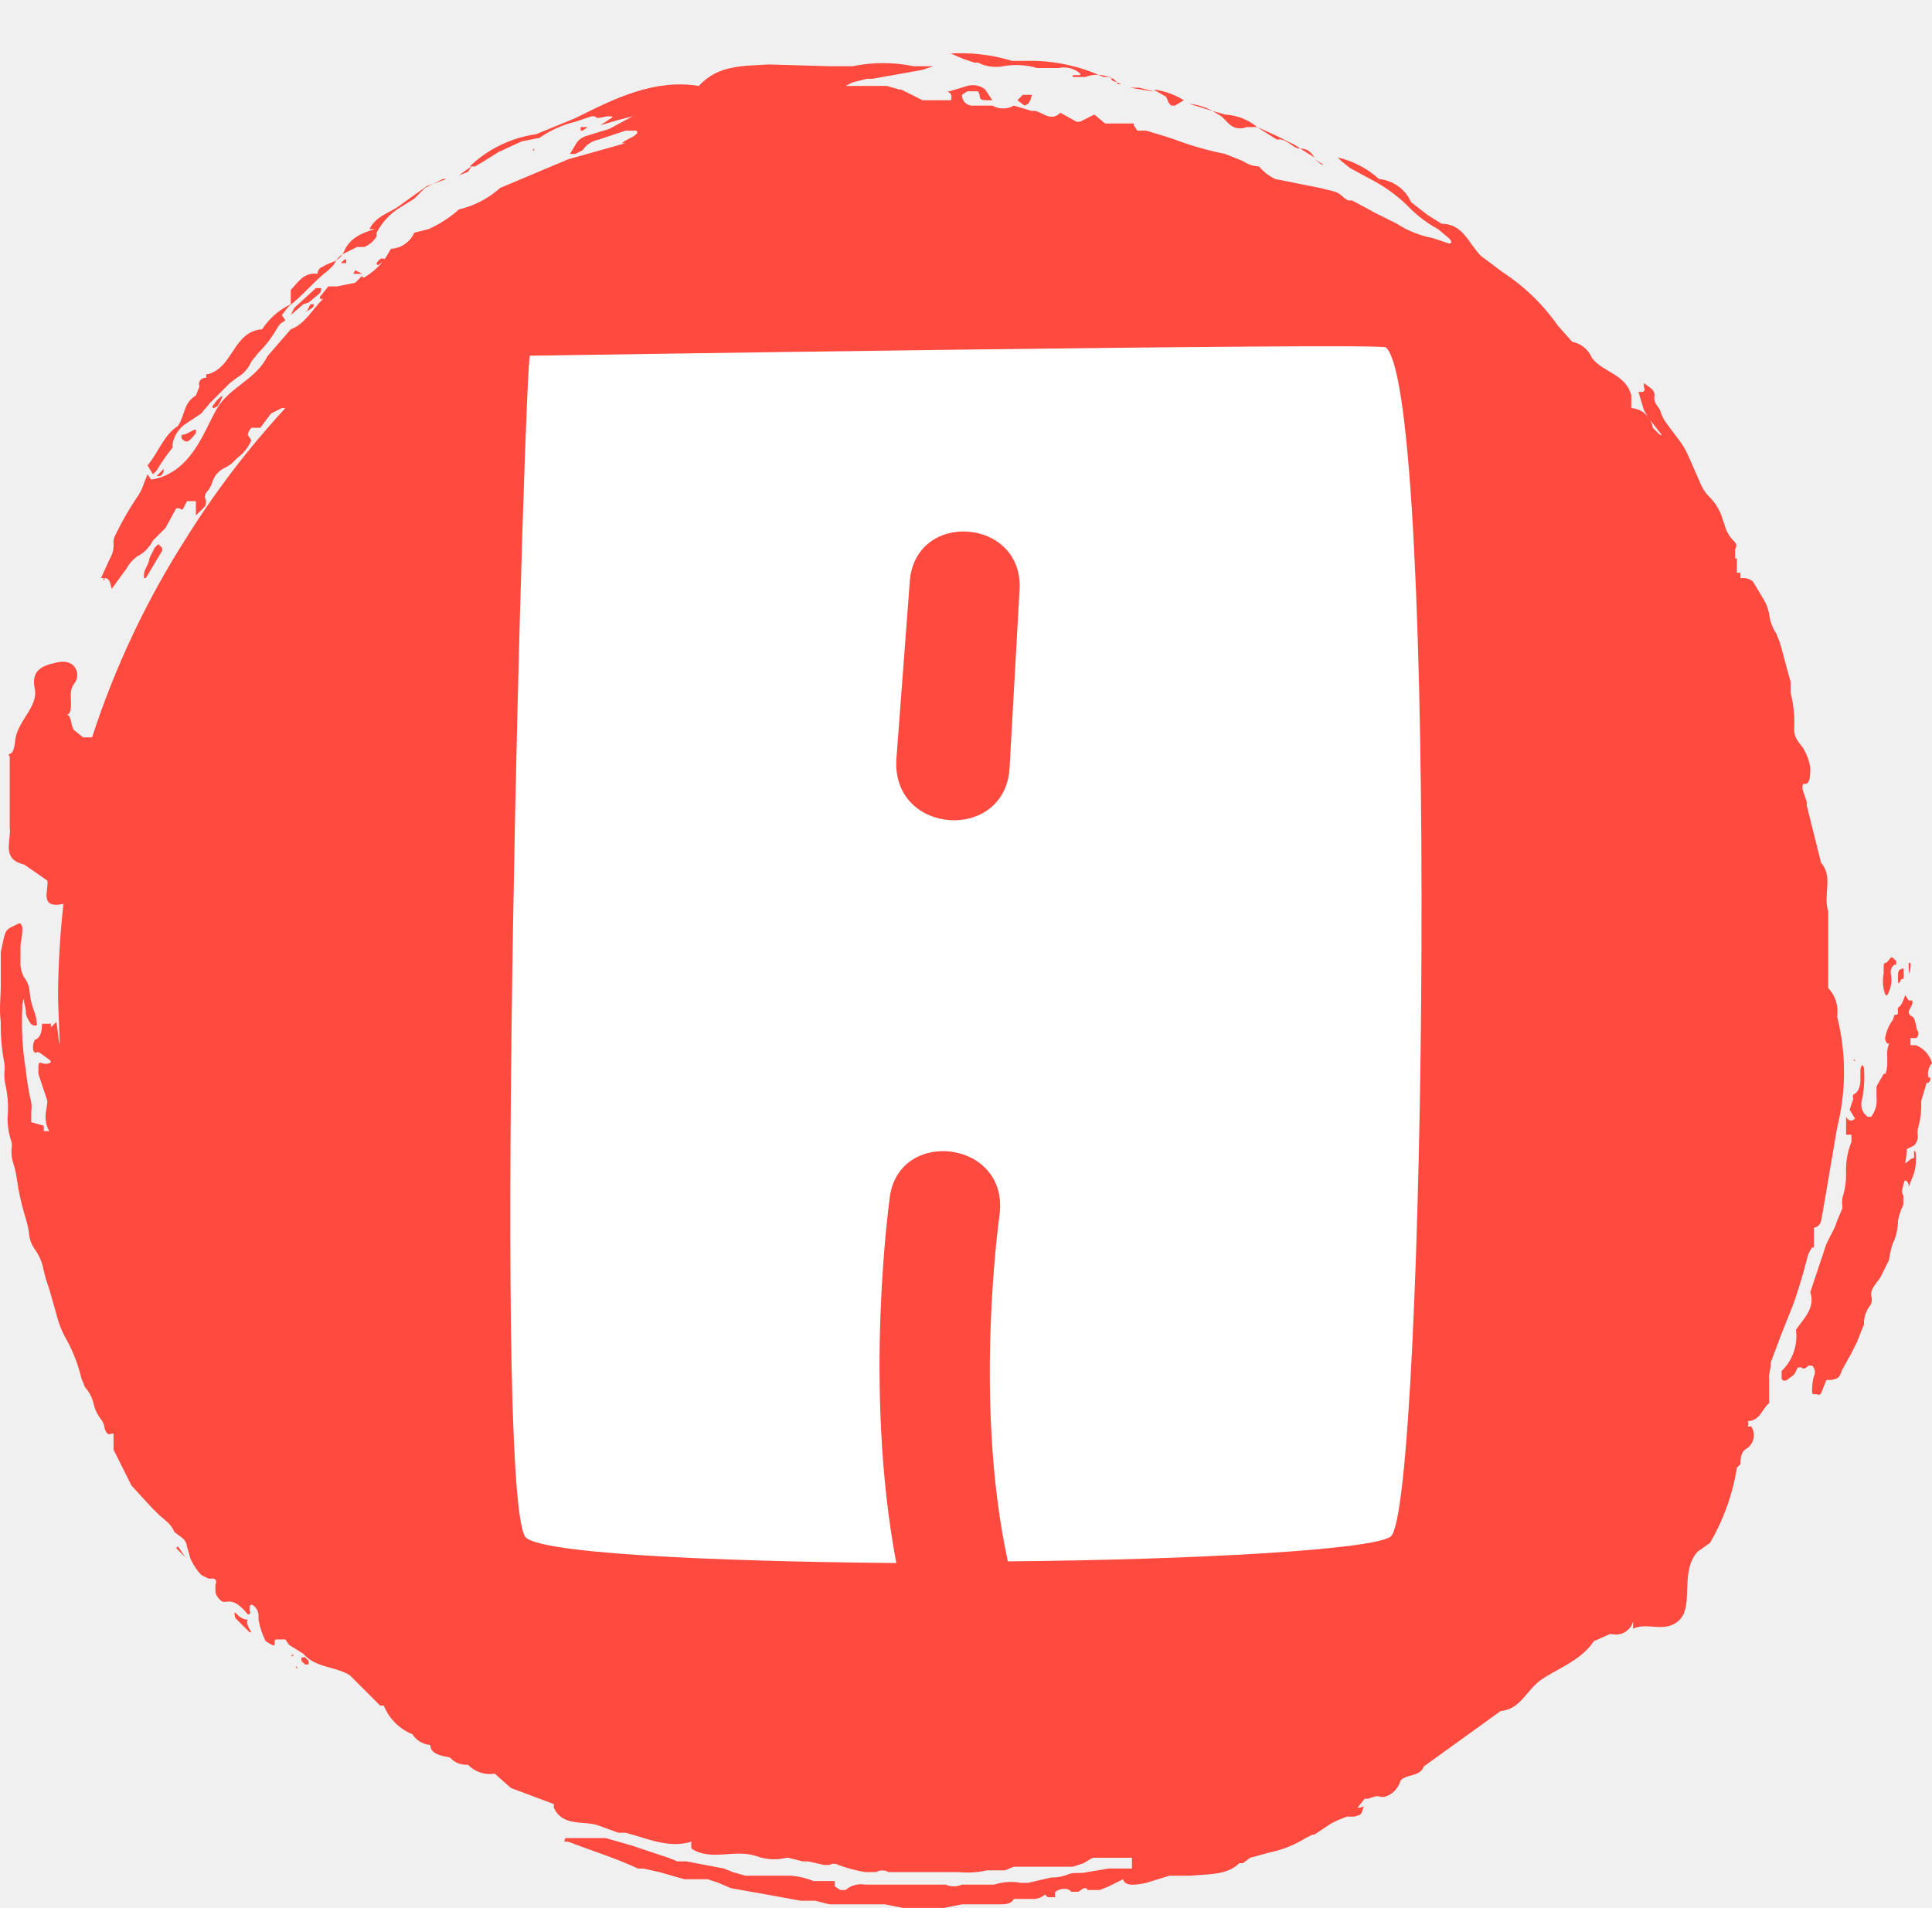
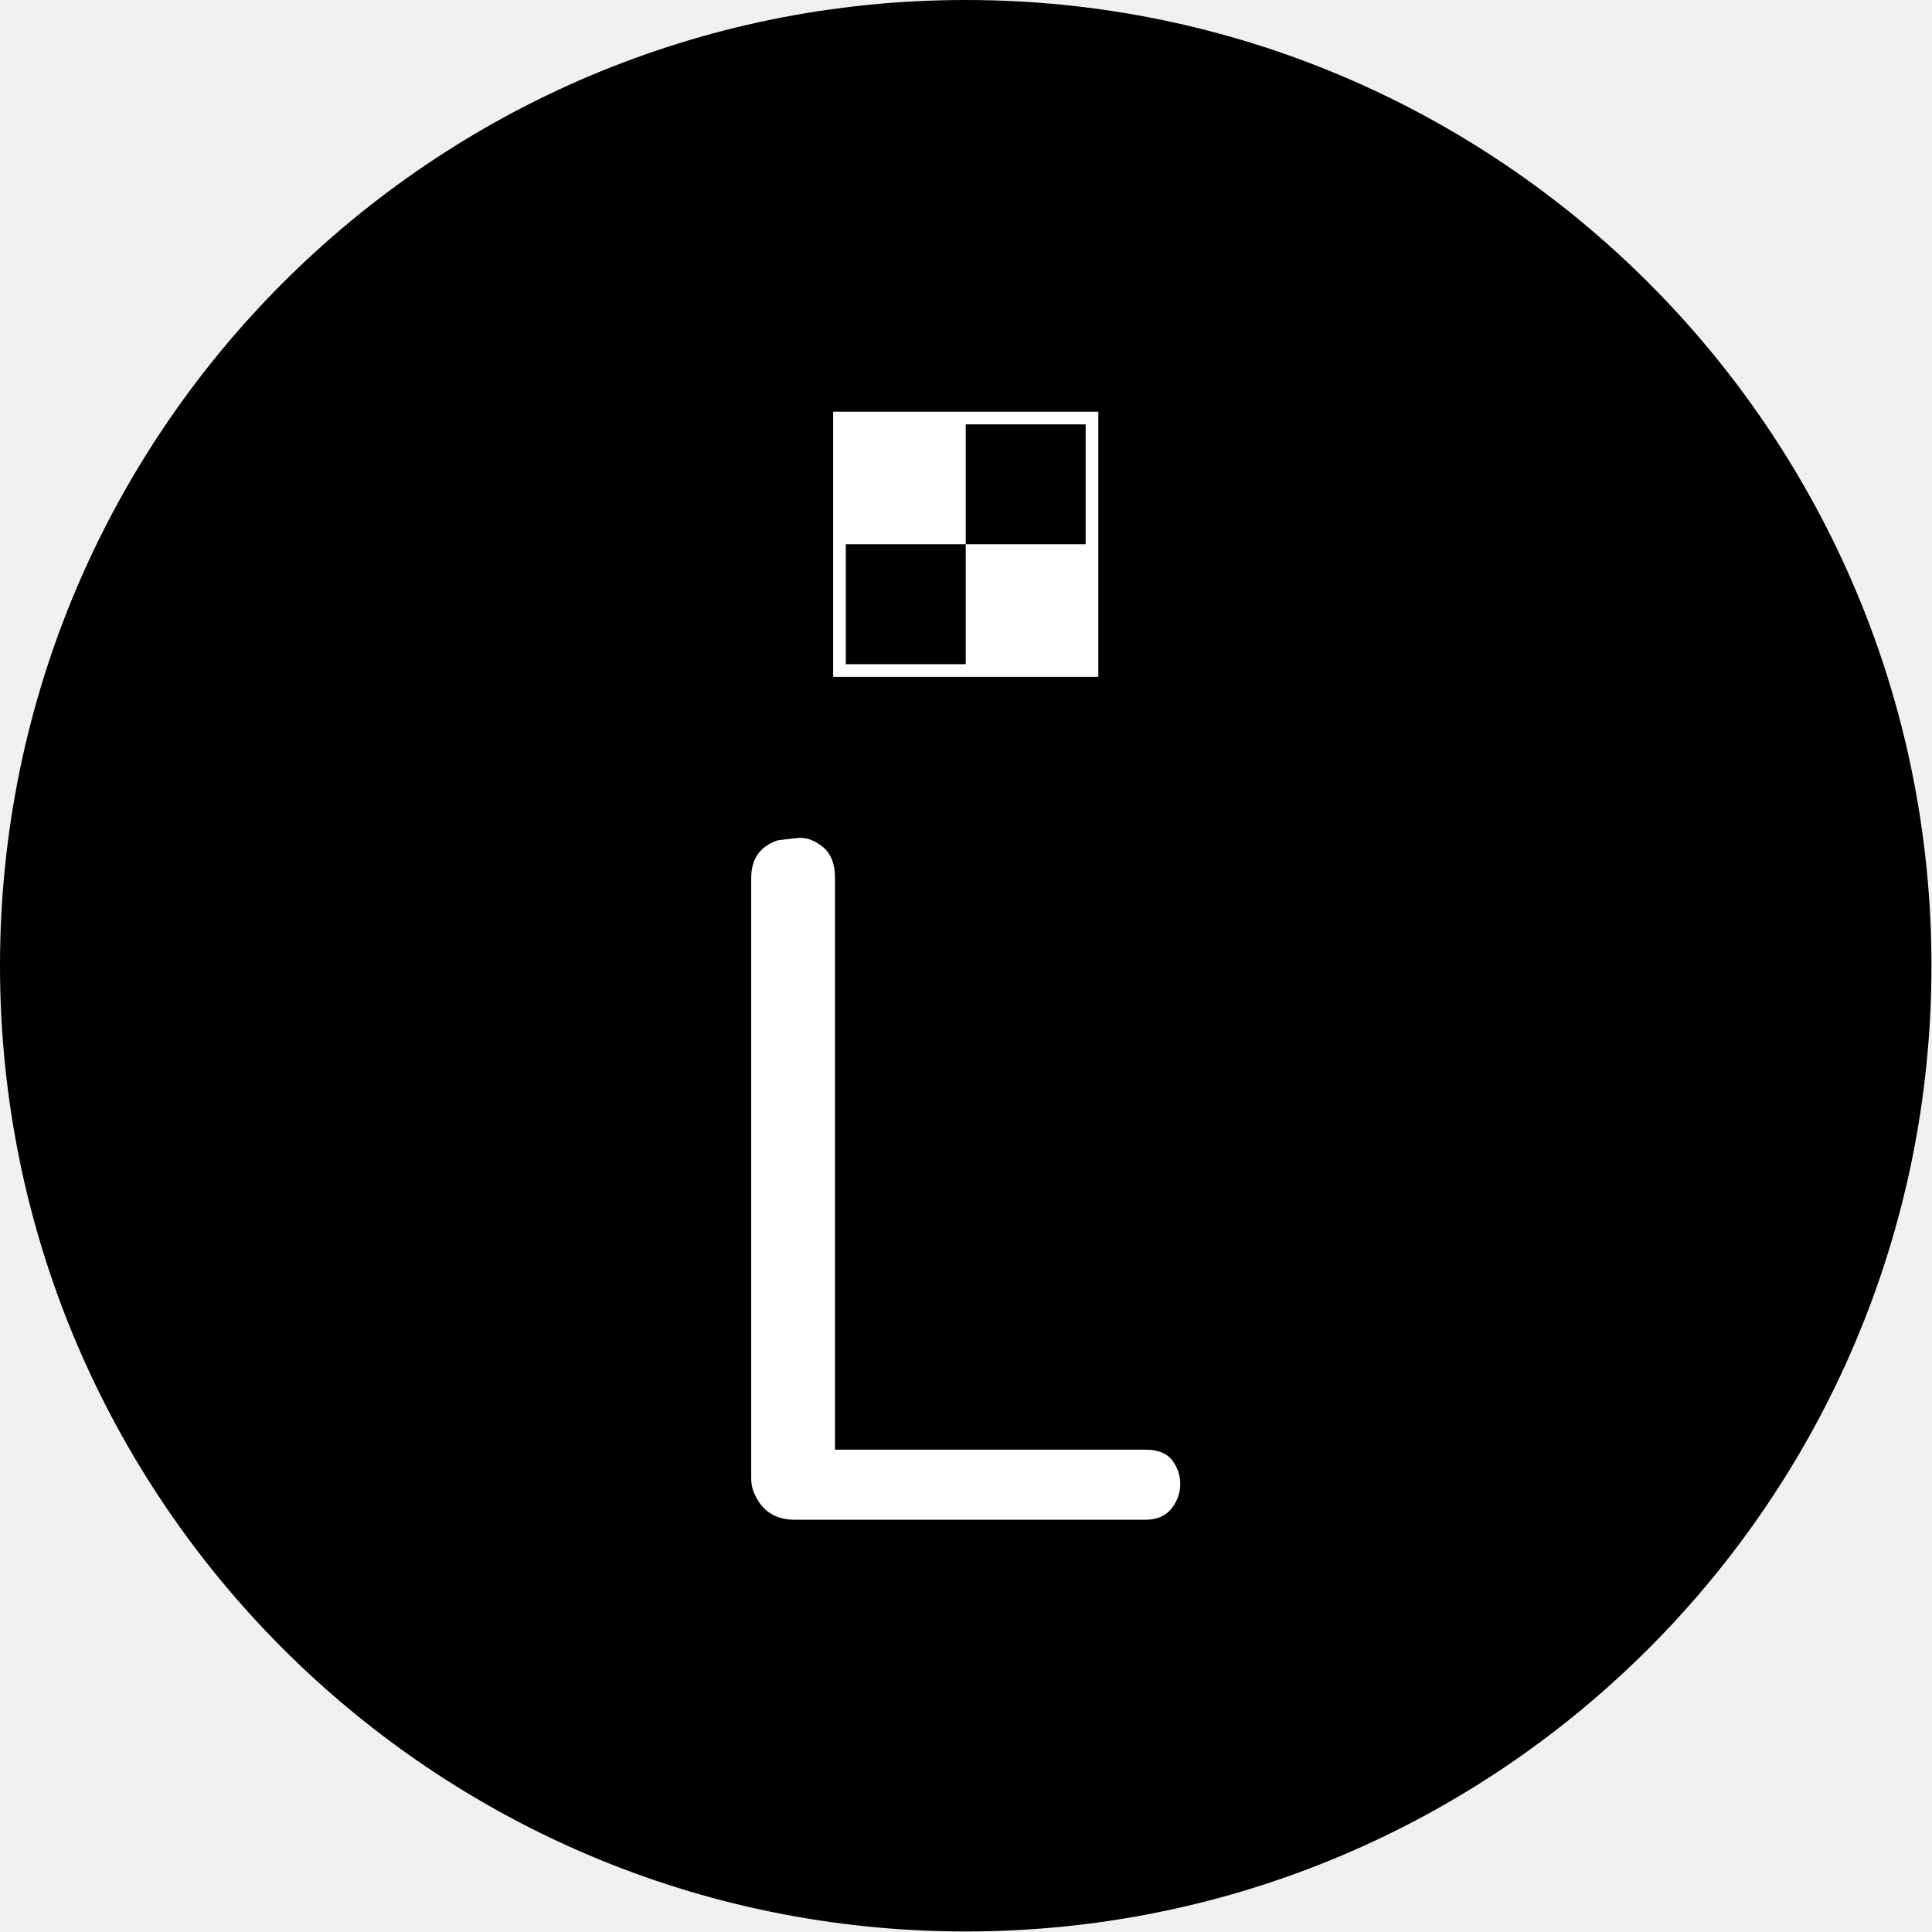
- <svg xmlns="http://www.w3.org/2000/svg" width="308.761" height="304.916" viewBox="0 0 106.008 104.687" class="css-1j8o68f" version="1.1" id="svg23">
-   <defs id="SvgjsDefs2684" />
-   <g id="SvgjsG2685" featurekey="rootContainer" transform="matrix(0.9820593,0,0,0.9820593,-0.05456052,0)" fill="#ff4a3f">
-     <g id="g17">
-       <path d="M19.8 15.3h.5l-.4-.2zm.5.1zm.8-.7c0 .1 0 .1.1.1l.4-.3c-.2-.1-.3-.1-.5.2zm.4-.2zm-4.1 2.3zm-.2.6l.3-.2c.1-.1.1-.2.1-.2h-.2l-.2.4c-.1-.1-.1 0 0 0zm2.2-2.9h-.1l-.2.2h.3zm-2.1 2.4l.6-.5c.1-.1.1-.2.1-.3h-.3l-1.2 1.1-.2.4.7-.6zm-1.1.8z" id="path3" />
-       <path d="M9.7 25v-.2a1.7 1.7 0 0 1 .7-1.1l.9-.6.5-.6.7-.7.4-.4.4-.3a1.9 1.9 0 0 0 .8-.9l.4-.5a5.9 5.9 0 0 0 1-1.3l.2-.3.3-.2-.2-.3.4-.5c.8-.6 1.4-1.4 2.2-2l.3-.3a1.4 1.4 0 0 1 .5-.6l.8-.4h.4a1.4 1.4 0 0 0 .7-.6V13a3.5 3.5 0 0 1 1.3-1.4l.8-.5.2-.2.4-.4 1-.5h.2l-1.1.4-1.4 1c-.6.5-1.4.6-1.8 1.4h.3c-.7.2-1.4.5-1.7 1.2s-.8.6-1.2.9a.4.4 0 0 0-.3.4c-.8-.1-1.1.5-1.5.9v.8a3.9 3.9 0 0 0-1.6 1.4c-1.6.1-1.6 2.1-3 2.5h-.1a.2.2 0 0 0 0 .2c-.3 0-.5.2-.4.5l-.2.5c-.7.4-.6 1.1-1 1.7-.8.5-1.1 1.5-1.7 2.2l.3.5.2-.2a11.6 11.6 0 0 1 .9-1.3zM53.9 3.3l.6.2h.2a2.2 2.2 0 0 0 1.4.2 4.1 4.1 0 0 1 1.9.1h1.2a1.4 1.4 0 0 1 1.2.3.1.1 0 0 1 0 .1H60a.1.1 0 0 0 0 .1h.7a1.8 1.8 0 0 1 1.3 0c.2 0 .1.1.2.2l.5.2h-.2c-.2-.4-.5-.4-.8-.4a9.7 9.7 0 0 0-4.3-.9h-.8A9.8 9.8 0 0 0 53 3h.2zm7.3 3.1zM50.3 4.7zm10.9 1.7h.2-.2zM19 14.7zm32.1-10zm17.6 2.2a.9.9 0 0 0 1 .2h.6a3.1 3.1 0 0 0-1.8-.7l-.7-.2.5.3zm-3.4-1.3c0 .1.1.2.2.3h.2l.5-.3a4.2 4.2 0 0 0-1.7-.6l.7.4zm7.4 2.7l.8.5c-.2-.3-.4-.5-.8-.5z" id="path5" />
-       <path d="M99 76.1l.6-1.6.6-1.5c.2-.5.6-1.8.8-2.6a1.7 1.7 0 0 1 .3-.7h.1v-1.1c.5-.1.4-.6.5-.9l.8-4.7a12.7 12.7 0 0 0 0-6.2 1.9 1.9 0 0 0-.5-1.6v-4.3c-.3-.9.3-1.9-.4-2.7L101 45a.4.4 0 0 0 0-.2l-.2-.6a.5.5 0 0 1 0-.4h.1c.3 0 .3-.5.3-.9a3 3 0 0 0-.4-1.1l-.3-.4a1.1 1.1 0 0 1-.2-.7 6.7 6.7 0 0 0-.2-2v-.6c-.2-.7-.4-1.5-.6-2.2l-.2-.5a2.5 2.5 0 0 1-.4-1.1 2.5 2.5 0 0 0-.3-.8l-.6-1a.8.8 0 0 0-.6-.2h-.1V32h-.2v-.8H97V31a.4.4 0 0 0 0-.1v-.2c.1-.2.1-.3-.1-.5a1.8 1.8 0 0 1-.4-.6l-.2-.6a2.9 2.9 0 0 0-.7-1.2 2.2 2.2 0 0 1-.5-.7l-.7-1.6a4.3 4.3 0 0 0-.6-1l-.6-.8a2.4 2.4 0 0 1-.4-.8l-.2-.3a.6.6 0 0 1-.1-.5.5.5 0 0 0-.2-.4l-.4-.3v.2c.1.2 0 .3-.1.3h-.2l.3 1 .3.5.7.9h-.1l-.2-.2-.2-.2a1.3 1.3 0 0 0-1.2-1.1v-.7c-.3-1.2-1.6-1.3-2.2-2.1a1.5 1.5 0 0 0-1.1-.9l-.8-.9a11.3 11.3 0 0 0-3.1-3l-.8-.6-.4-.3c-.7-.7-1-1.8-2.2-1.8l-.8-.5-.9-.7a2.2 2.2 0 0 0-1.8-1.3 5.1 5.1 0 0 0-2.3-1.2l.2.2.5.4 1.3.7a8.5 8.5 0 0 1 2.1 1.6 6.8 6.8 0 0 0 1.5 1.1l.6.5c.1.1.2.2.1.3H81l-.9-.3a5.6 5.6 0 0 1-2-.8l-1.2-.6-1.3-.7h-.2c-.3-.1-.4-.4-.8-.5l-.8-.2-2.5-.5a2.6 2.6 0 0 1-.9-.7 1.7 1.7 0 0 1-.9-.3l-1-.4a18.1 18.1 0 0 1-2.8-.8l-.6-.2-1-.3h-.5l-.2-.3v-.1h-1.6l-.6-.5-.4.2-.4.2h-.2l-.9-.5c-.6.6-1.1-.2-1.6-.1l-1-.3a1.2 1.2 0 0 1-1.2 0h-1.2a.6.6 0 0 1-.5-.6l.3-.2h.6a.7.7 0 0 1 .1.3c0 .2.2.2.5.2h.2l-.4-.6a1.1 1.1 0 0 0-1-.2l-1 .3H53c.3.2.2.3.2.5h-1.6l-.4-.2-.8-.4h-.1l-.7-.2h-2.3l.4-.2.8-.2h.3l1.7-.3 1.1-.2.6-.2h-1.1a8.4 8.4 0 0 0-3.4 0h-1.3L43 3.6c-1.4.1-2.8 0-3.9 1.2-2.5-.4-4.7.7-6.9 1.8l-2.2.9a6.7 6.7 0 0 0-3.7 1.8h.3l.5-.3.8-.5 1.3-.6 1-.2a6 6 0 0 1 2-.9l.9-.3h.2c.1.2.5 0 .7 0h.2c.1 0 .1.1 0 .1l-.6.4 1-.3.8-.2-1.3.7-1.3.4a1 1 0 0 0-.6.5l-.3.5h.3l.4-.2a1.4 1.4 0 0 1 .9-.6l1.5-.5h.5a.1.1 0 0 1 .1.2c-.2.2-.6.3-.8.5h.2l-3.2.9-3.8 1.6a5.2 5.2 0 0 1-2.3 1.2 6.6 6.6 0 0 1-1.7 1.1l-.8.2a1.5 1.5 0 0 1-1.3.9l-.3.5a3.7 3.7 0 0 1-1.2 1.1h-.1v-.1l-.2.2-.2.2-1 .2h-.5l-.4.5c-.1.1-.1.2 0 .2h.1c-.6.6-1 1.4-1.8 1.7L15 19.9c-.6 1.2-1.8 1.6-2.6 2.6s-1.4 3.9-3.9 4.3l-.2-.3-.2.5a2.7 2.7 0 0 1-.4.8 16.9 16.9 0 0 0-1.2 2.1.8.8 0 0 0-.1.5 1.4 1.4 0 0 1-.2.8l-.5 1.1h.2c.3 0 .3.3.4.6l.8-1.1a2.2 2.2 0 0 1 .6-.7 2 2 0 0 0 .9-.9l.3-.3.4-.4.6-1.1h.2c.1.1.1.1.2 0l.2-.4h.5v.8l.5-.5a.5.5 0 0 0 0-.5.4.4 0 0 1 .1-.3 1.5 1.5 0 0 0 .3-.5 1.3 1.3 0 0 1 .8-.9l.3-.2.3-.3a2.4 2.4 0 0 0 .8-1l-.2-.3c0-.1.1-.3.2-.4h.5l.6-.8.6-.3h.2a48.8 48.8 0 0 0-5.5 7.2h-.1.1a48.4 48.4 0 0 0-5.3 11.2h-.5l-.5-.4c-.2-.2-.1-.7-.4-.9h.1c.3-.5-.1-1.2.3-1.7s.1-1.4-.9-1.2-1.5.5-1.3 1.5-1 1.8-1.1 2.9-.5.5-.3.9v3.9c.1.8-.5 1.8.8 2.1l1.3.9c.1.5-.5 1.6.9 1.3a49.2 49.2 0 0 0-.3 5c0 1.1.1 2.2.1 3.3v-.4c-.1-.4-.1-.8-.2-1.3l-.3.3v-.2h-.5c0 .5-.1.8-.4.9a.9.9 0 0 0-.1.5c0 .1.1.3.2.2s.4.2.7.4-.2.3-.4.2-.2.1-.2.3v.3l.5 1.5c0 .3-.1.6-.1.9a1.7 1.7 0 0 0 .2.8h-.3v-.3l-.7-.2v-.6a1.5 1.5 0 0 0 0-.5 14.6 14.6 0 0 1-.3-1.8 16.6 16.6 0 0 1-.2-3.5.9.9 0 0 1 .1-.5v.2a2.9 2.9 0 0 1 .1.5.8.8 0 0 0 .1.4c.1.2.2.4.4.4s.1-.1.1-.2a2.1 2.1 0 0 0-.1-.5 4.2 4.2 0 0 1-.3-1.3 1.5 1.5 0 0 0-.3-.7 1.6 1.6 0 0 1-.2-.9v-.8c0-.3.1-.6.1-.9a.5.5 0 0 0-.1-.4h-.1c-.8.4-.7.2-1 1.6V55c0 .7-.1 1.4 0 2.1a10.8 10.8 0 0 0 .2 2.3 1.8 1.8 0 0 1 0 .5 3.1 3.1 0 0 0 .1.9 5.9 5.9 0 0 1 .1 1.3 3.9 3.9 0 0 0 .2 1.7 1.2 1.2 0 0 1 0 .4 2.1 2.1 0 0 0 .1.8 4.9 4.9 0 0 1 .2.9 14 14 0 0 0 .5 2.2 5 5 0 0 1 .2 1 1.7 1.7 0 0 0 .3.7 2.9 2.9 0 0 1 .5 1.2 8.5 8.5 0 0 0 .3 1l.4 1.4a5.4 5.4 0 0 0 .6 1.5 8.5 8.5 0 0 1 .8 2.1l.2.5a2.1 2.1 0 0 1 .5 1 2.1 2.1 0 0 0 .4.8 1 1 0 0 1 .2.5c.1.3.2.4.4.3h.1v.9l.5 1 .5 1 1.1 1.2.4.4c.3.3.7.5.9 1l.4.3a.7.7 0 0 1 .3.5l.2.7a3.3 3.3 0 0 0 .6.9l.4.2h.3a.2.2 0 0 1 .1.3 2.5 2.5 0 0 0 0 .5.9.9 0 0 0 .4.5h.2c.4-.1.8.2 1.2.7h.1c0-.1.1-.1 0-.2v-.2c0-.1.1-.2.2-.1a.7.7 0 0 1 .3.6v.2a4.3 4.3 0 0 0 .4 1.2c.5.3.5.3.5.1s0-.2.2-.2h.4l.2.3.8.5c.7.8 1.8.7 2.6 1.2l1.7 1.7h.2a2.9 2.9 0 0 0 1.6 1.6 1.3 1.3 0 0 0 1 .6c0 .5.6.6 1.1.7a1.2 1.2 0 0 0 .8.4h.2a1.7 1.7 0 0 0 1.5.5l.9.8 2.4.9v.2c.5 1.1 1.7.7 2.5 1l1.1.4h.4c1.2.3 2.4.9 3.7.5a.7.7 0 0 0 0 .4c1.1.7 2.4 0 3.6.4a2.9 2.9 0 0 0 1.7.1h.1l.8.2h.3l.9.2h.3a.5.5 0 0 1 .5 0 7.9 7.9 0 0 0 1.5.4h.6a.7.7 0 0 1 .7 0h3.9a5 5 0 0 0 1.6-.1h1l.5-.2H60l.6-.2.5-.3h2.2v.6H62l-1.2.2c-.4.1-.7 0-1 .1a2.4 2.4 0 0 1-1 .2l-1.3.3h-.4a3.1 3.1 0 0 0-1.5.1h-1.8a1.1 1.1 0 0 1-.9 0h-4.5a1.3 1.3 0 0 0-1.1.3H47l-.3-.2v-.3h-1.2a4.1 4.1 0 0 0-1.3-.3h-2.5l-.7-.2-.5-.2-2.1-.4h-.5l-.5-.2-2.1-.7-1.4-.4h-2.2c-.1 0-.1.1-.1.2h.2c1.3.5 2.6.9 3.9 1.5h.3l.9.2 1.4.4h1.3l.6.2.7.3 1.7.3 1.1.2 1.1.2h.8l.8.2h3.1l1 .2h2.3l1-.2H56c.4 0 .6-.1.7-.3h1a1 1 0 0 0 .8-.3c-.1.1 0 .1.1.2h.4v-.2c0-.1 0-.1.2-.2s.6-.1.7.1h.4l.3-.2c.2 0 .2 0 .2.1h.7l.5-.2.8-.4c.1.3.4.4 1.3.2l1.3-.4h1.2c.9-.1 2 0 2.7-.7h.2l.4-.3 1.1-.3a6.1 6.1 0 0 0 2-.8l.4-.2h.1l.9-.6.4-.2.5-.2h.4c.4-.1.4-.1.5-.4s0-.1-.2-.1h-.1l.4-.5h.2c.3-.1.5-.2.7-.1h.2a1.3 1.3 0 0 0 .9-.9c.3-.4 1.1-.2 1.3-.8l4.3-3.1c1.1-.1 1.4-1.1 2.2-1.7s2.3-1.1 3-2.2l.9-.4h.1a1 1 0 0 0 1.2-.7v.4c.8-.4 1.8.3 2.6-.5s0-2.7 1-3.8l.7-.5a12.1 12.1 0 0 0 1.5-4.2l.2-.2c0-.3 0-.7.4-.9a.9.9 0 0 0 .2-1.2h-.2a.3.3 0 0 0 0-.3c.7 0 .8-.7 1.2-1V77a.5.5 0 0 1 0-.2 3.8 3.8 0 0 0 .1-.7zM5.9 32.2z" id="path7" />
-       <path d="M26.4 9.3l-.3.2-.4.3.5-.2zm6.1-2h.1l.3-.2h-.4zm-2.6 1l-.1.1h.1v-.1zm-1.5 1.4zm1.3-.2zm-6.3 3.1zM9.2 26.2l-.4.4H9a.4.4 0 0 0 .2-.4zm3-3.5a2.1 2.1 0 0 0 .3-.6 1.5 1.5 0 0 0-.5.5c-.1.1-.1.2 0 .2zM11 24.2V24c-.2 0-.5.3-.8.3v.2c.3.3.4.2.8-.3zm3 66.2zM73.9 9.2h.1l-.5-.3zm-2.5-1.4c.5-.1.8.4 1.2.5h.1l-.3-.2-1-.5-1.1-.5.3.2zM52.8 3.1zm11.7 2h-.1l-1.2-.2h.5zm2 .7l1.3.4a3.3 3.3 0 0 0-1.3-.4zm-9 0a1 1 0 0 0 .2-.5h-.5l-.3.3.4.3zm9 1.6zM49.9 4.2zm2.9.7zM48.5 4zm13.8 2.1a.5.5 0 0 0 0 .1zm44.8 52.3h-.3V58h.3c.1 0 .2-.3.1-.4s-.1-.7-.3-.8a.3.3 0 0 1-.2-.3l.2-.4a.4.4 0 0 0 0-.2h-.2l-.2-.3c-.1.3-.2.6-.4.7a.5.5 0 0 0 0 .2c0 .1 0 .2-.1.2h-.1a1.1 1.1 0 0 1-.1.3 2.3 2.3 0 0 0-.4.9.4.4 0 0 0 .1.4h.1a1.7 1.7 0 0 0-.1.8v.4a1.8 1.8 0 0 1-.1.5h-.1l-.4.7v.6a1.5 1.5 0 0 1-.3 1.1h-.2l-.2-.2a.9.9 0 0 1-.1-.8 6.5 6.5 0 0 0 .1-1.7c0-.1-.1-.2-.1-.2a.5.5 0 0 0-.1.3v.6c0 .2-.1.6-.3.7s-.1.2-.1.3l-.2.6.3.5c-.2.2-.4.1-.5-.1v1h.3v.4a4.2 4.2 0 0 0-.3 1.4 3.3 3.3 0 0 0 0 .4 4 4 0 0 1-.2 1.3 2 2 0 0 0 0 .6l-.3.7a3.2 3.2 0 0 1-.3.7l-.3.6-.9 2.7c.3.9-.4 1.5-.8 2.1a2.7 2.7 0 0 1-.8 2.3v.4c0 .1.1.2.3.1l.4-.3.2-.4h.2c.1.1.2.1.4-.1h.2a.5.5 0 0 1 .1.6 2.9 2.9 0 0 0-.1.8c0 .1 0 .2.1.2h.2c.1.1.2 0 .3-.3l.2-.5h.3c.4-.1.4-.1.6-.6l.5-.9.3-.6.4-1a1.6 1.6 0 0 1 .3-1 .6.6 0 0 0 .1-.6c0-.2 0-.3.2-.6l.3-.4.5-1a4.7 4.7 0 0 1 .2-.9 3 3 0 0 0 .3-1.3 3.8 3.8 0 0 1 .3-.9v-.5c-.1-.2-.1-.2 0-.6s.1-.2.2-.2a.4.4 0 0 1 .1.3l.2-.5a2.3 2.3 0 0 0 .2-.9v-.3c0-.1 0-.3-.1-.3v.4c-.2 0-.3.2-.5.3a6.4 6.4 0 0 0 .1-.8l.4-.2a.7.7 0 0 0 .2-.6 1.4 1.4 0 0 1 0-.3 4.8 4.8 0 0 0 .2-1.4v-.2l.3-1h.1a.3.3 0 0 0 .1-.3h-.1a.9.9 0 0 1 .2-.8 1.5 1.5 0 0 0-.9-1zm-1.2 7.8zm-.2-9.9zm0 0zM9.1 30.8a.3.3 0 0 0 0-.2l-.2-.2-.2.2-.3.6c0 .3-.3.6-.3.9v.2h.1zm96.3 24.8h.1a1.7 1.7 0 0 0 .2-1.2.5.5 0 0 1 .2-.5h.1v-.2l-.2-.2h-.1c-.1.1-.2.3-.3.3s-.1.1-.1.3v.3a2.2 2.2 0 0 0 .1 1.2zM13.2 90.1c-.1 0 0 .2 0 .3l.8.8h.1c-.2-.3-.3-.6-.2-.7a.9.9 0 0 1-.5-.2zm.8.3zm92.3-35.7h.1a2 2 0 0 0 0-.6c-.3.1-.3.1-.3.6s.1.1.2 0z" id="path9" />
-       <path d="M106.7 62a.6.6 0 0 0 .1-.5c0-.1-.1-.2-.1-.1h-.2v.2c0 .4.1.5.2.4zm.1-8.2h-.1v.6a1 1 0 0 0 .1-.6zM17.1 92.6h-.2v.2l.2.2h.2v-.2zm86.6-33.3c0-.1 0-.1-.1-.1zM9.9 86.5l.5.5-.4-.6z" id="path11" />
-       <circle cx="10.5" cy="87.1" transform="rotate(-24.8 10.4 87.159)" id="circle13" />
-       <path d="M9.7 30.1h-.1v.2-.2h.1zm83.2-6.6l-.2-.3h-.1zm-14.7 77.1zM5.9 32.2zm-.1.2a.3.3 0 0 0 .1-.2v.2zm1.9-4.9zM61.5 2.4zm42.8 58.2v.1-.1zM16.4 92.5h-.1c.1.1.2 0 .1-.1zm.2.7h.1l-.1-.1v.1zm73.9-71.3zm15.2 34.4zM14.6 91.7zm92.1-37zm-.8 11.4zM34.6 0z" id="path15" />
-     </g>
-   </g>
-   <g id="SvgjsG2686" featurekey="nameFeature-0" transform="matrix(2.284354,0,0,2.284354,27.98006,-5.60952)" fill="#ffffff">
-     <path d="M9.6 16.48 l-0.32 4.24 c-0.08 1.8 2.6 1.96 2.72 0.2 l0.24 -4.28 c0.12 -1.76 -2.56 -1.96 -2.64 -0.16 z M0.48 11 l0 0 c0.04 0 20.48 -0.32 20.56 -0.2 c1.28 1.12 0.96 27.8 0.12 28.56 c-0.4 0.32 -4.64 0.56 -9.2 0.6 c-0.84 -3.84 -0.2 -8.32 -0.2 -8.32 c0.24 -1.8 -2.44 -2.12 -2.64 -0.4 c0 0.04 -0.64 4.52 0.16 8.76 c-4.56 -0.04 -8.68 -0.24 -8.92 -0.64 c-0.8 -1.44 0 -28.28 0.12 -28.36 z" id="path20" />
+ <svg xmlns="http://www.w3.org/2000/svg" version="1.1" width="2000" height="2000" viewBox="0 0 2000 2000">
+   <g transform="matrix(1,0,0,1,-0.2844311,-0.2844311)">
+     <svg viewBox="0 0 334 334" data-background-color="#ffffff" preserveAspectRatio="xMidYMid meet" height="2000" width="2000">
+       <g id="tight-bounds" transform="matrix(1,0,0,1,0.0475,0.0475)">
+         <svg viewBox="0 0 333.905 333.905" height="333.905" width="333.905">
+           <g>
+             <svg />
+           </g>
+           <g>
+             <svg viewBox="0 0 333.905 333.905" height="333.905" width="333.905">
+               <g>
+                 <path d="M0 166.952c0-92.205 74.747-166.952 166.952-166.952 92.205 0 166.952 74.747 166.953 166.952 0 92.205-74.747 166.952-166.953 166.953-92.205 0-166.952-74.747-166.952-166.953zM166.952 323.273c86.334 0 156.321-69.987 156.321-156.321 0-86.334-69.987-156.321-156.321-156.321-86.334 0-156.321 69.987-156.321 156.321 0 86.334 69.987 156.321 156.321 156.321z" data-fill-palette-color="tertiary" fill="#000000" stroke="transparent" />
+                 <ellipse rx="160.274" ry="160.274" cx="166.952" cy="166.952" fill="#000000" stroke="transparent" stroke-width="0" fill-opacity="1" data-fill-palette-color="tertiary" />
+               </g>
+               <g transform="matrix(1,0,0,1,129.8634,71.17305)">
+                 <svg viewBox="0 0 74.178 191.558" height="191.558" width="74.178">
+                   <g>
+                     <svg viewBox="0 0 74.178 191.558" height="191.558" width="74.178">
+                       <g>
+                         <svg viewBox="0 0 120.534 311.271" height="191.558" width="74.178">
+                           <g transform="matrix(1,0,0,1,0,119.7125)">
+                             <svg viewBox="0 0 120.534 191.558" height="191.558" width="120.534">
+                               <g id="textblocktransform">
+                                 <svg viewBox="0 0 120.534 191.558" height="191.558" width="120.534" id="textblock">
+                                   <g>
+                                     <svg viewBox="0 0 120.534 191.558" height="191.558" width="120.534">
+                                       <g transform="matrix(1,0,0,1,0,0)">
+                                         <svg width="120.534" viewBox="4.31 -31.327 19.71 31.327" height="191.558" data-palette-color="#ffffff">
+                                           <path d="M22.41 0L6.32 0Q5 0 4.48-1.15L4.48-1.15Q4.31-1.49 4.31-1.9L4.31-1.9 4.31-29.48Q4.31-30.8 5.52-31.21L5.52-31.21Q5.86-31.26 6.44-31.32 7.01-31.38 7.59-30.92 8.16-30.46 8.16-29.48L8.16-29.48 8.16-3.22 22.41-3.22Q23.28-3.22 23.65-2.73 24.02-2.24 24.02-1.64 24.02-1.03 23.62-0.52 23.22 0 22.41 0L22.41 0Z" opacity="1" transform="matrix(1,0,0,1,0,0)" fill="#ffffff" class="wordmark-text-0" data-fill-palette-color="quaternary" id="text-0" />
+                                         </svg>
+                                       </g>
+                                     </svg>
+                                   </g>
+                                 </svg>
+                               </g>
+                             </svg>
+                           </g>
+                           <g transform="matrix(1,0,0,1,23.02204,0)">
+                             <svg viewBox="0 0 74.49 74.49" height="74.49" width="74.49">
+                               <g>
+                                 <svg version="1.1" x="0" y="0" viewBox="5 5 90 90" style="enable-background:new 0 0 100 100;" xml:space="preserve" height="74.49" width="74.49" class="icon-icon-0" data-fill-palette-color="quaternary" id="icon-0">
+                                   <path d="M5 95h90V5H5V95zM90.7 50H50v40.7H9.3V50H50V9.3h40.7V50z" fill="#ffffff" data-fill-palette-color="quaternary" />
+                                 </svg>
+                               </g>
+                             </svg>
+                           </g>
+                           <g />
+                         </svg>
+                       </g>
+                     </svg>
+                   </g>
+                 </svg>
+               </g>
+             </svg>
+           </g>
+           <defs />
+         </svg>
+         <rect width="333.905" height="333.905" fill="none" stroke="none" visibility="hidden" />
+       </g>
+     </svg>
  </g>
</svg>
